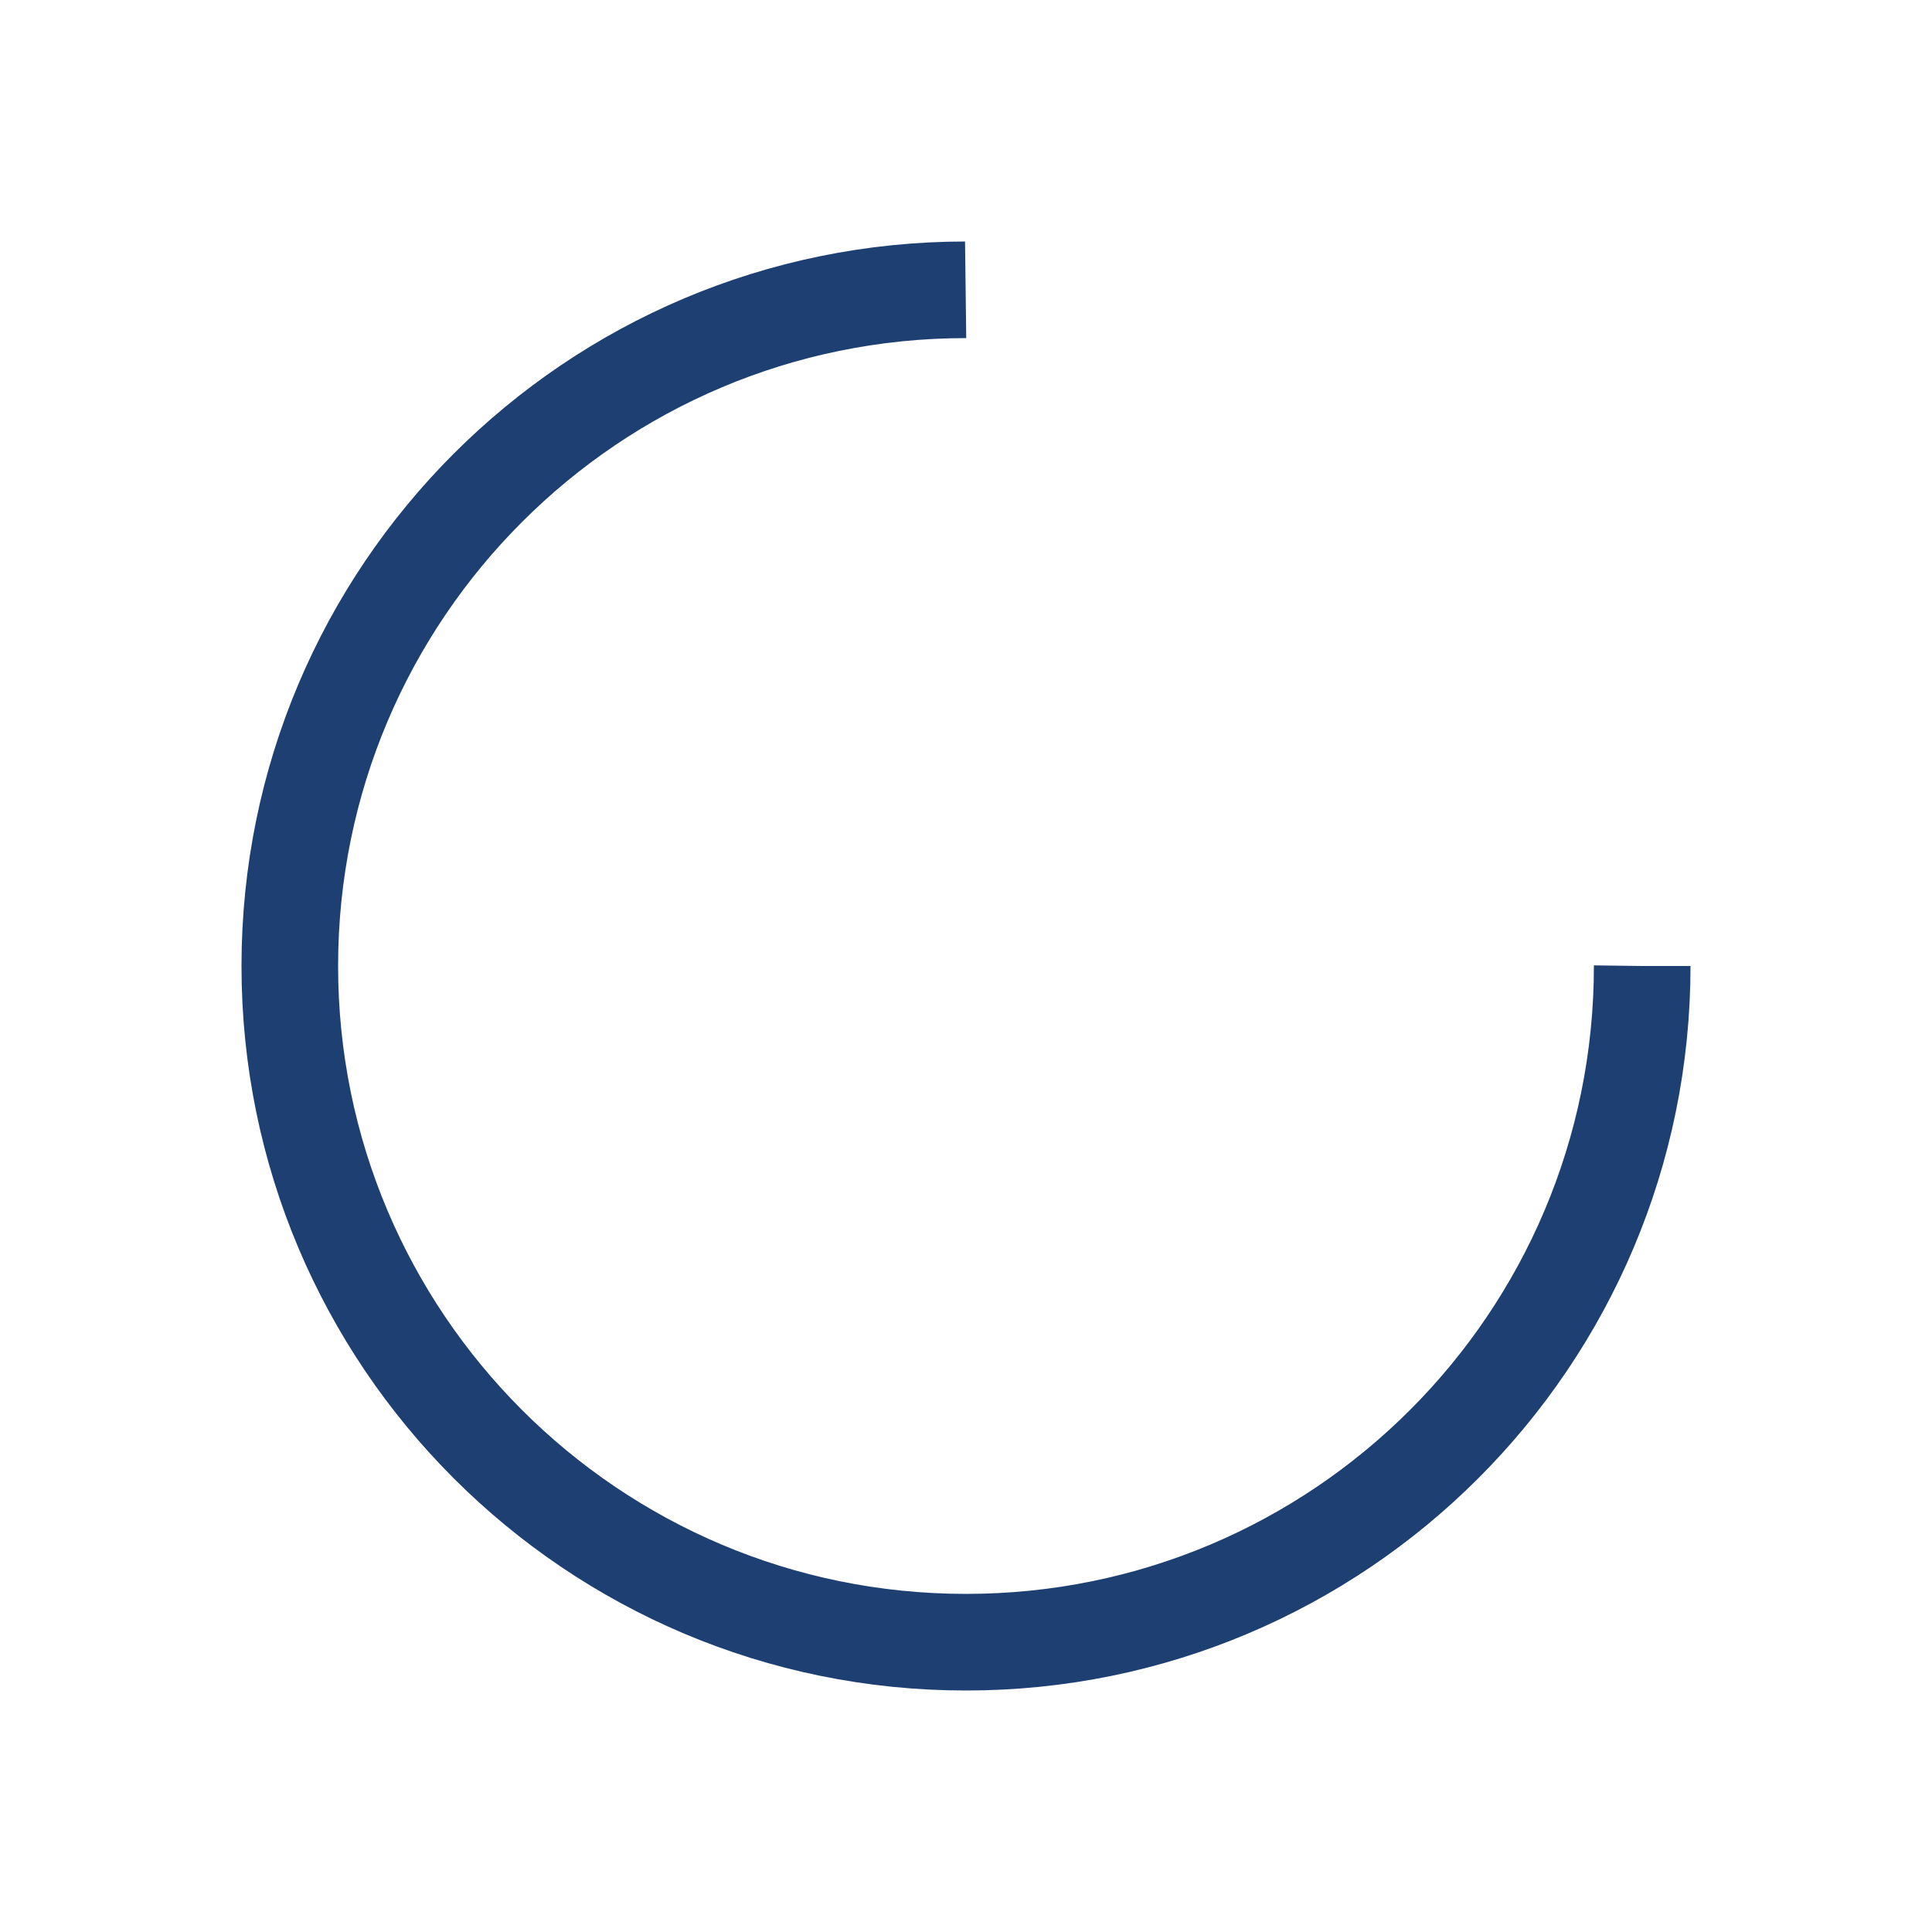
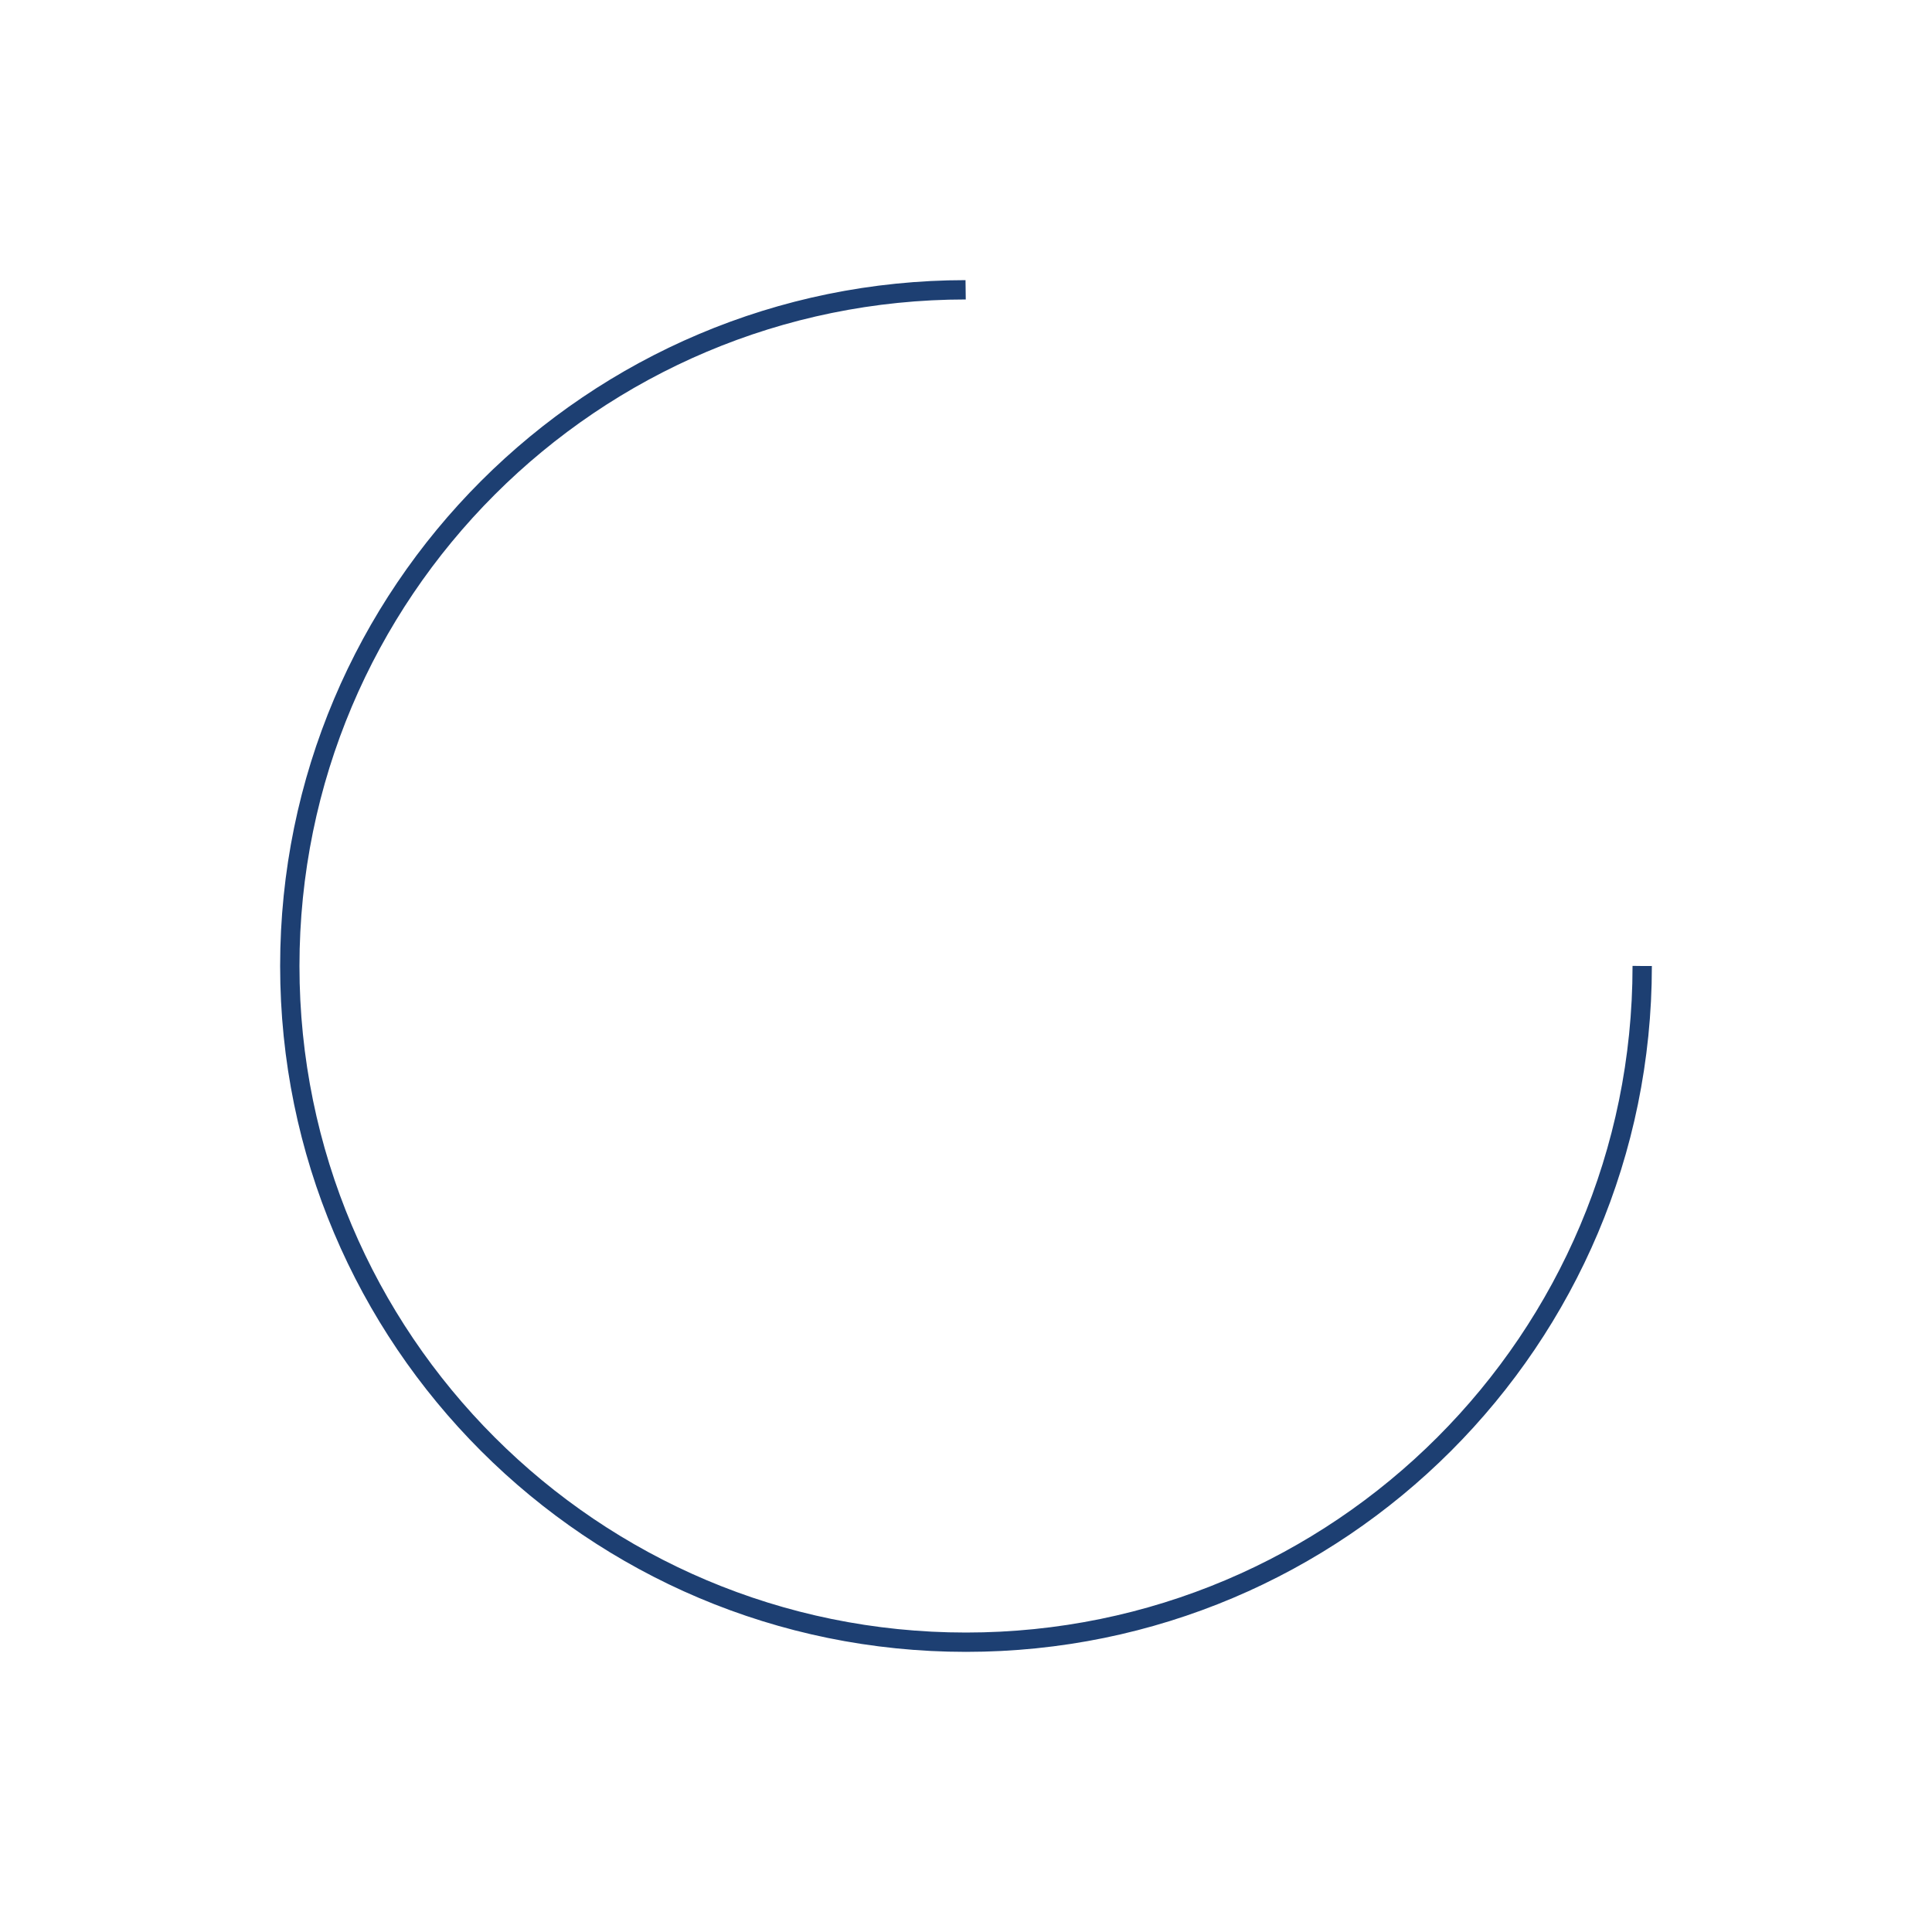
<svg xmlns="http://www.w3.org/2000/svg" style="margin: auto; background: none; display: block; shape-rendering: auto;" width="77px" height="77px" viewBox="0 0 100 100" preserveAspectRatio="xMidYMid">
-   <circle cx="50" cy="50" fill="none" stroke="#1d3f72" stroke-width="5" r="35" stroke-dasharray="164.934 56.978">
+   <circle cx="50" cy="50" fill="none" stroke="#1d3f72" strokeWidth="5" r="35" stroke-dasharray="164.934 56.978">
    <animateTransform attributeName="transform" type="rotate" repeatCount="indefinite" dur="1s" values="0 50 50;360 50 50" keyTimes="0;1" />
  </circle>
</svg>
